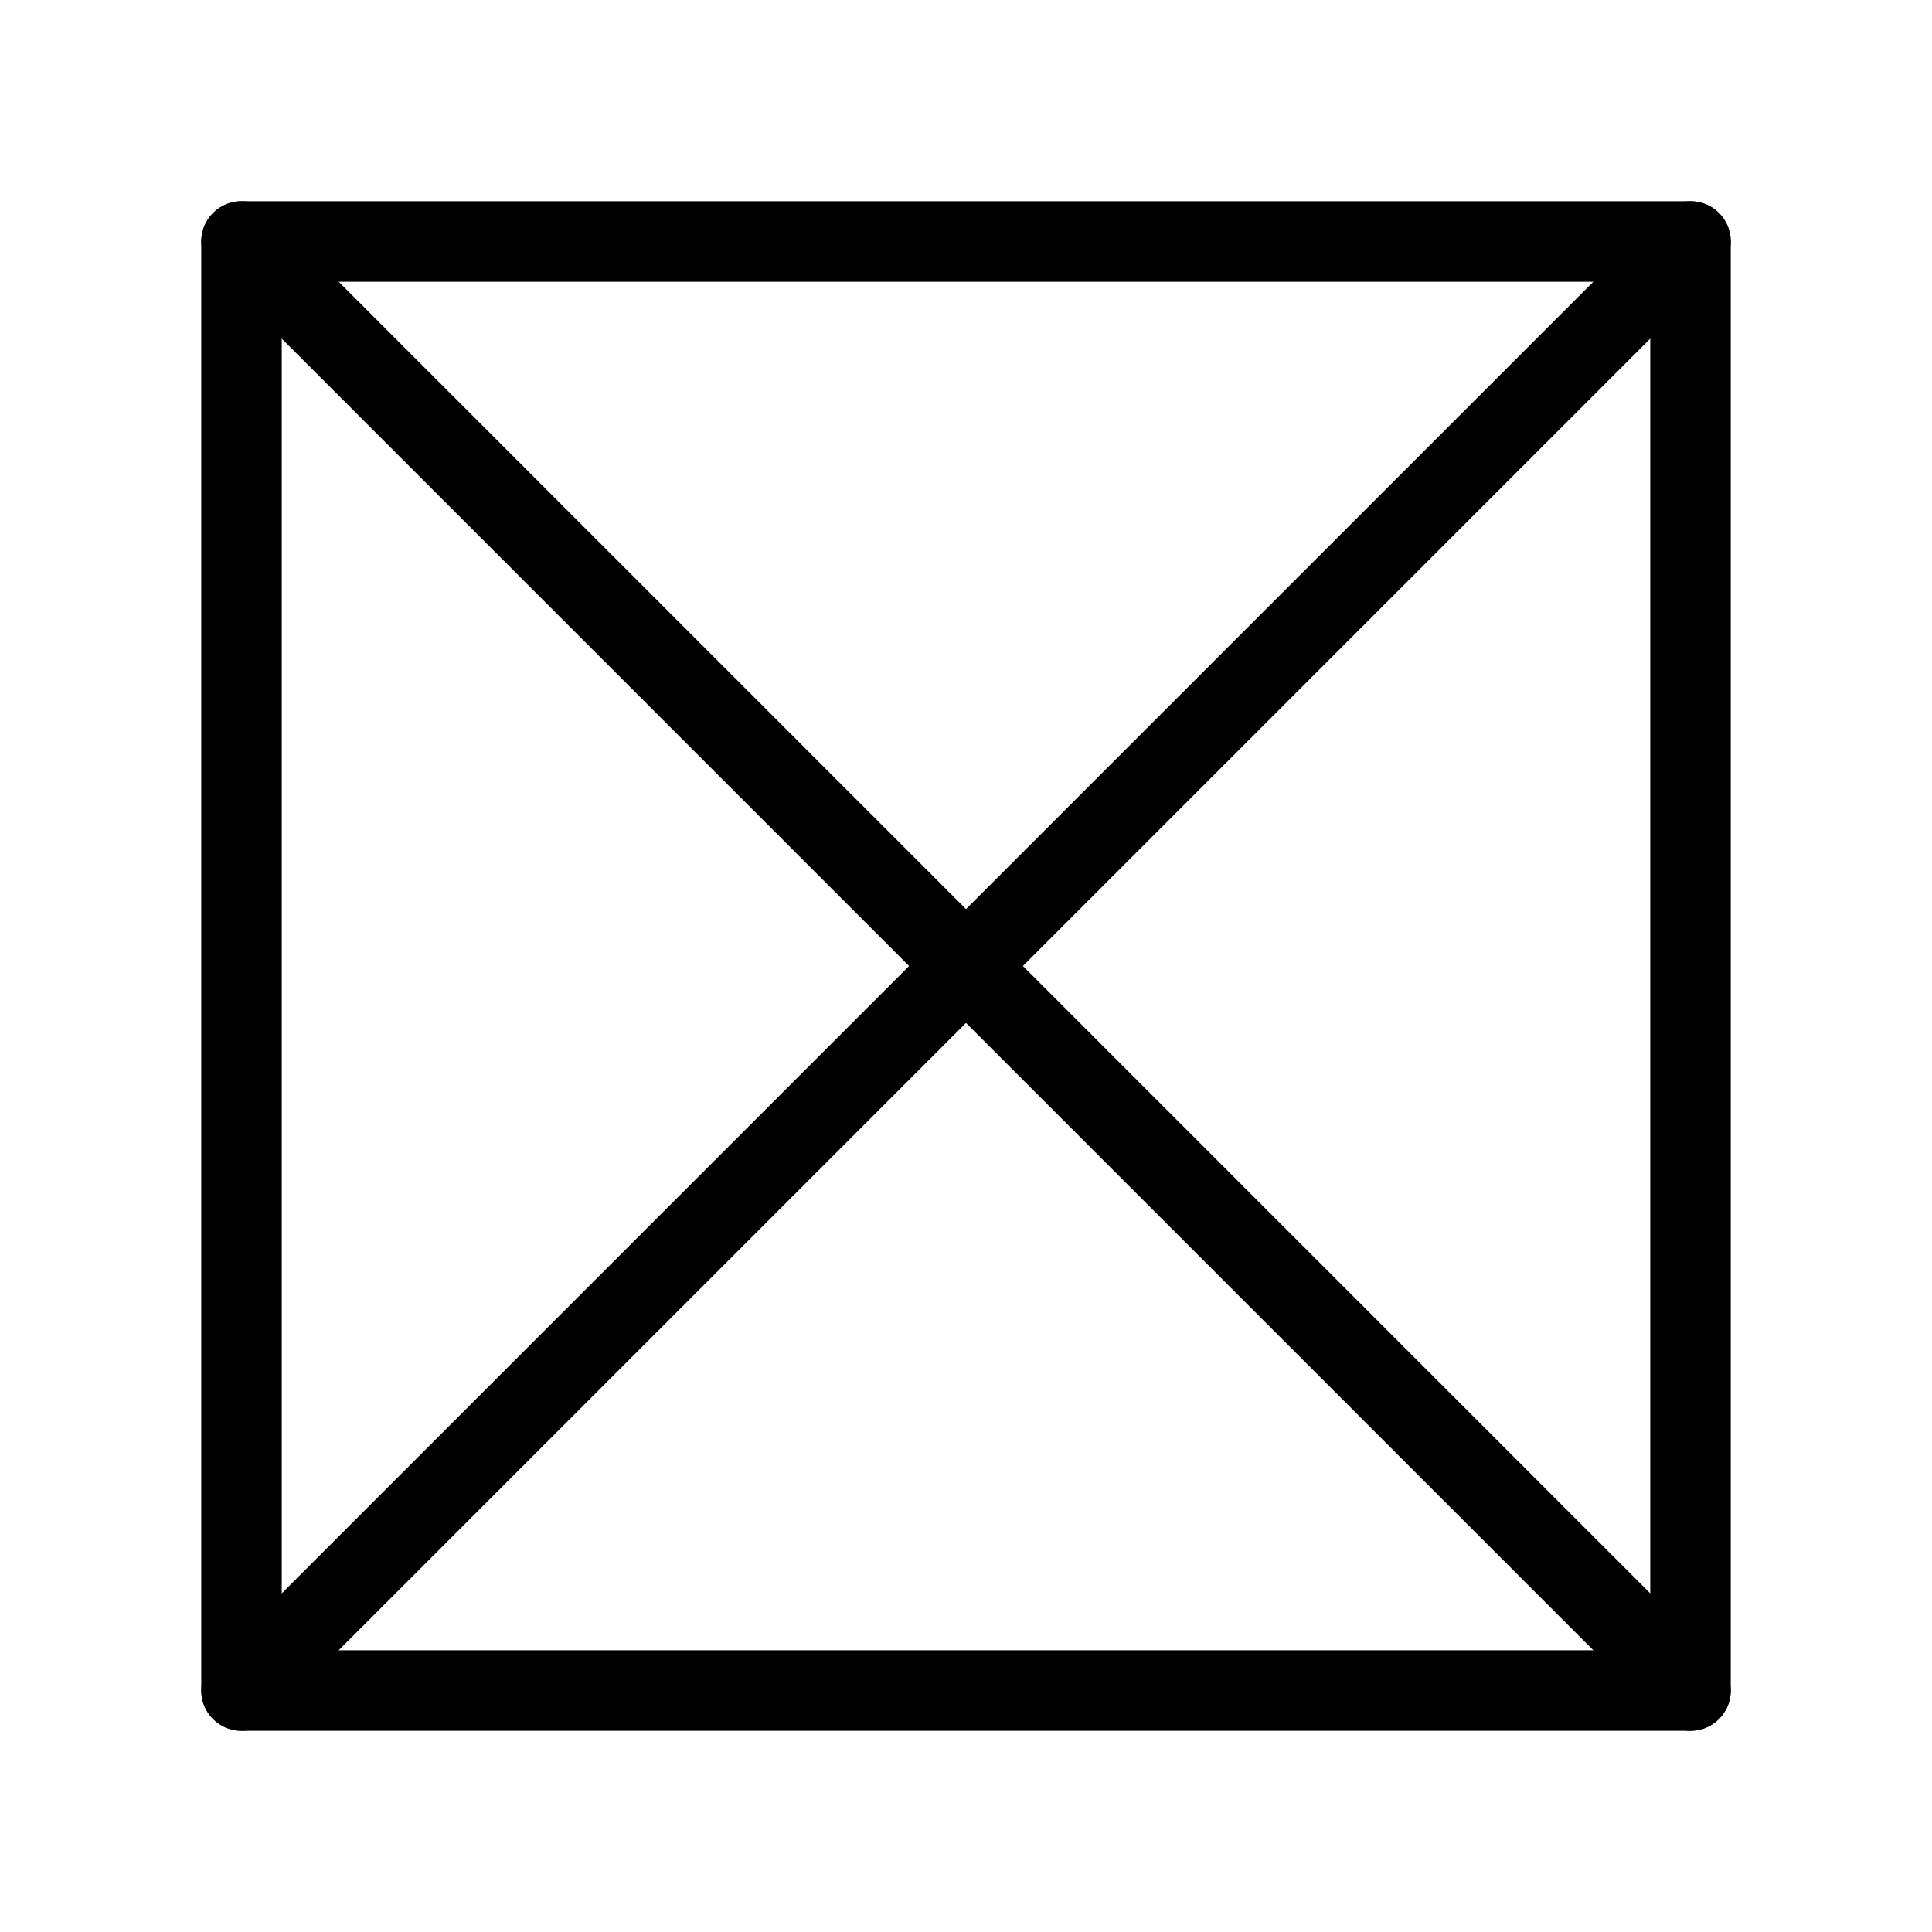
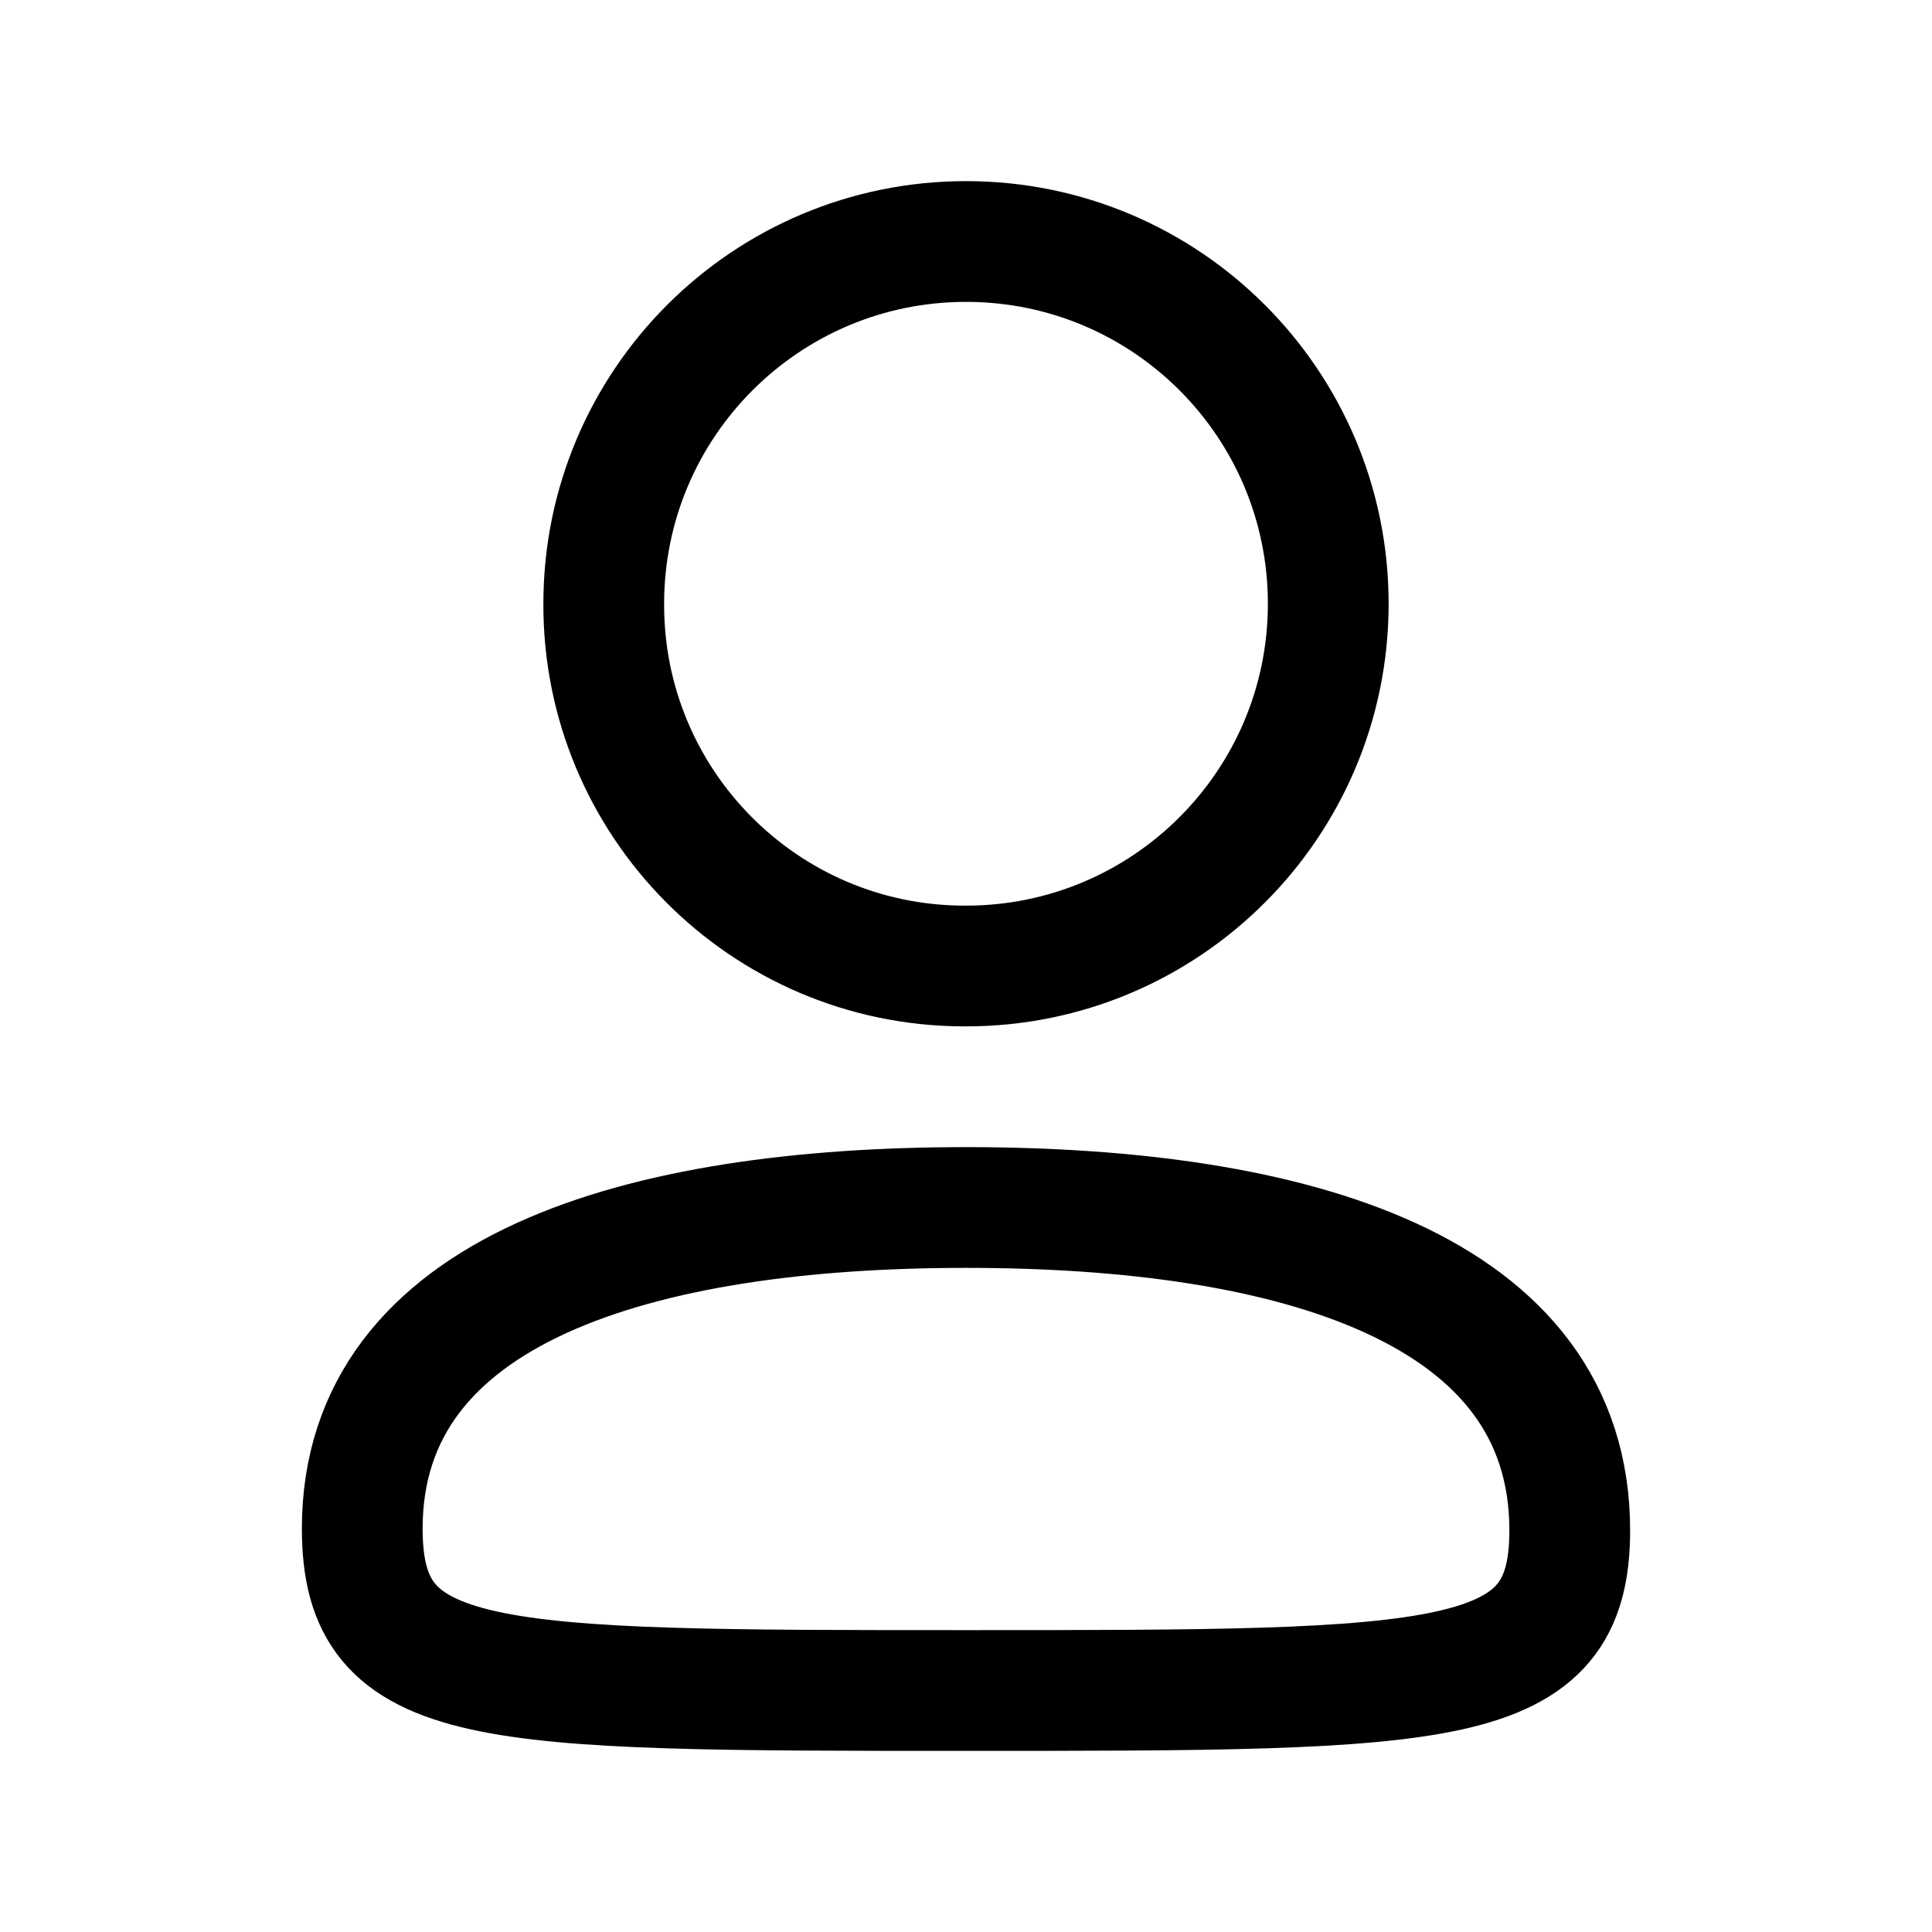
- <svg xmlns="http://www.w3.org/2000/svg" role="img" viewBox="0 0 24 24" stroke="#000" stroke-width="1" stroke-linecap="round" stroke-linejoin="round" fill="none" color="#000">
-   <rect width="18" height="18" x="3" y="3" />
-   <path stroke-linecap="round" d="M21 21L3 3 21 21zM21 3L3 21 21 3z" />
+ <svg xmlns="http://www.w3.org/2000/svg" width="24" height="24" viewBox="0 0 24 24" fill="none">
+   <path fill-rule="evenodd" clip-rule="evenodd" d="M12.001 15C7.955 15 4.5 16 4.5 18.989C4.5 21 6 21 12.001 21C18 21 19.5 21 19.5 19.011C19.5 16 16.068 15 12.001 15Z" stroke="black" stroke-width="1.5" stroke-linecap="round" stroke-linejoin="round" />
+   <path fill-rule="evenodd" clip-rule="evenodd" d="M12.001 12C14.486 12 16.5 9.985 16.5 7.5C16.5 5.014 14.486 3 12.001 3C9.515 3 7.5 5.014 7.5 7.5C7.492 9.976 9.493 11.992 11.969 12H12.001Z" stroke="black" stroke-width="1.5" stroke-linecap="round" stroke-linejoin="round" />
</svg>
